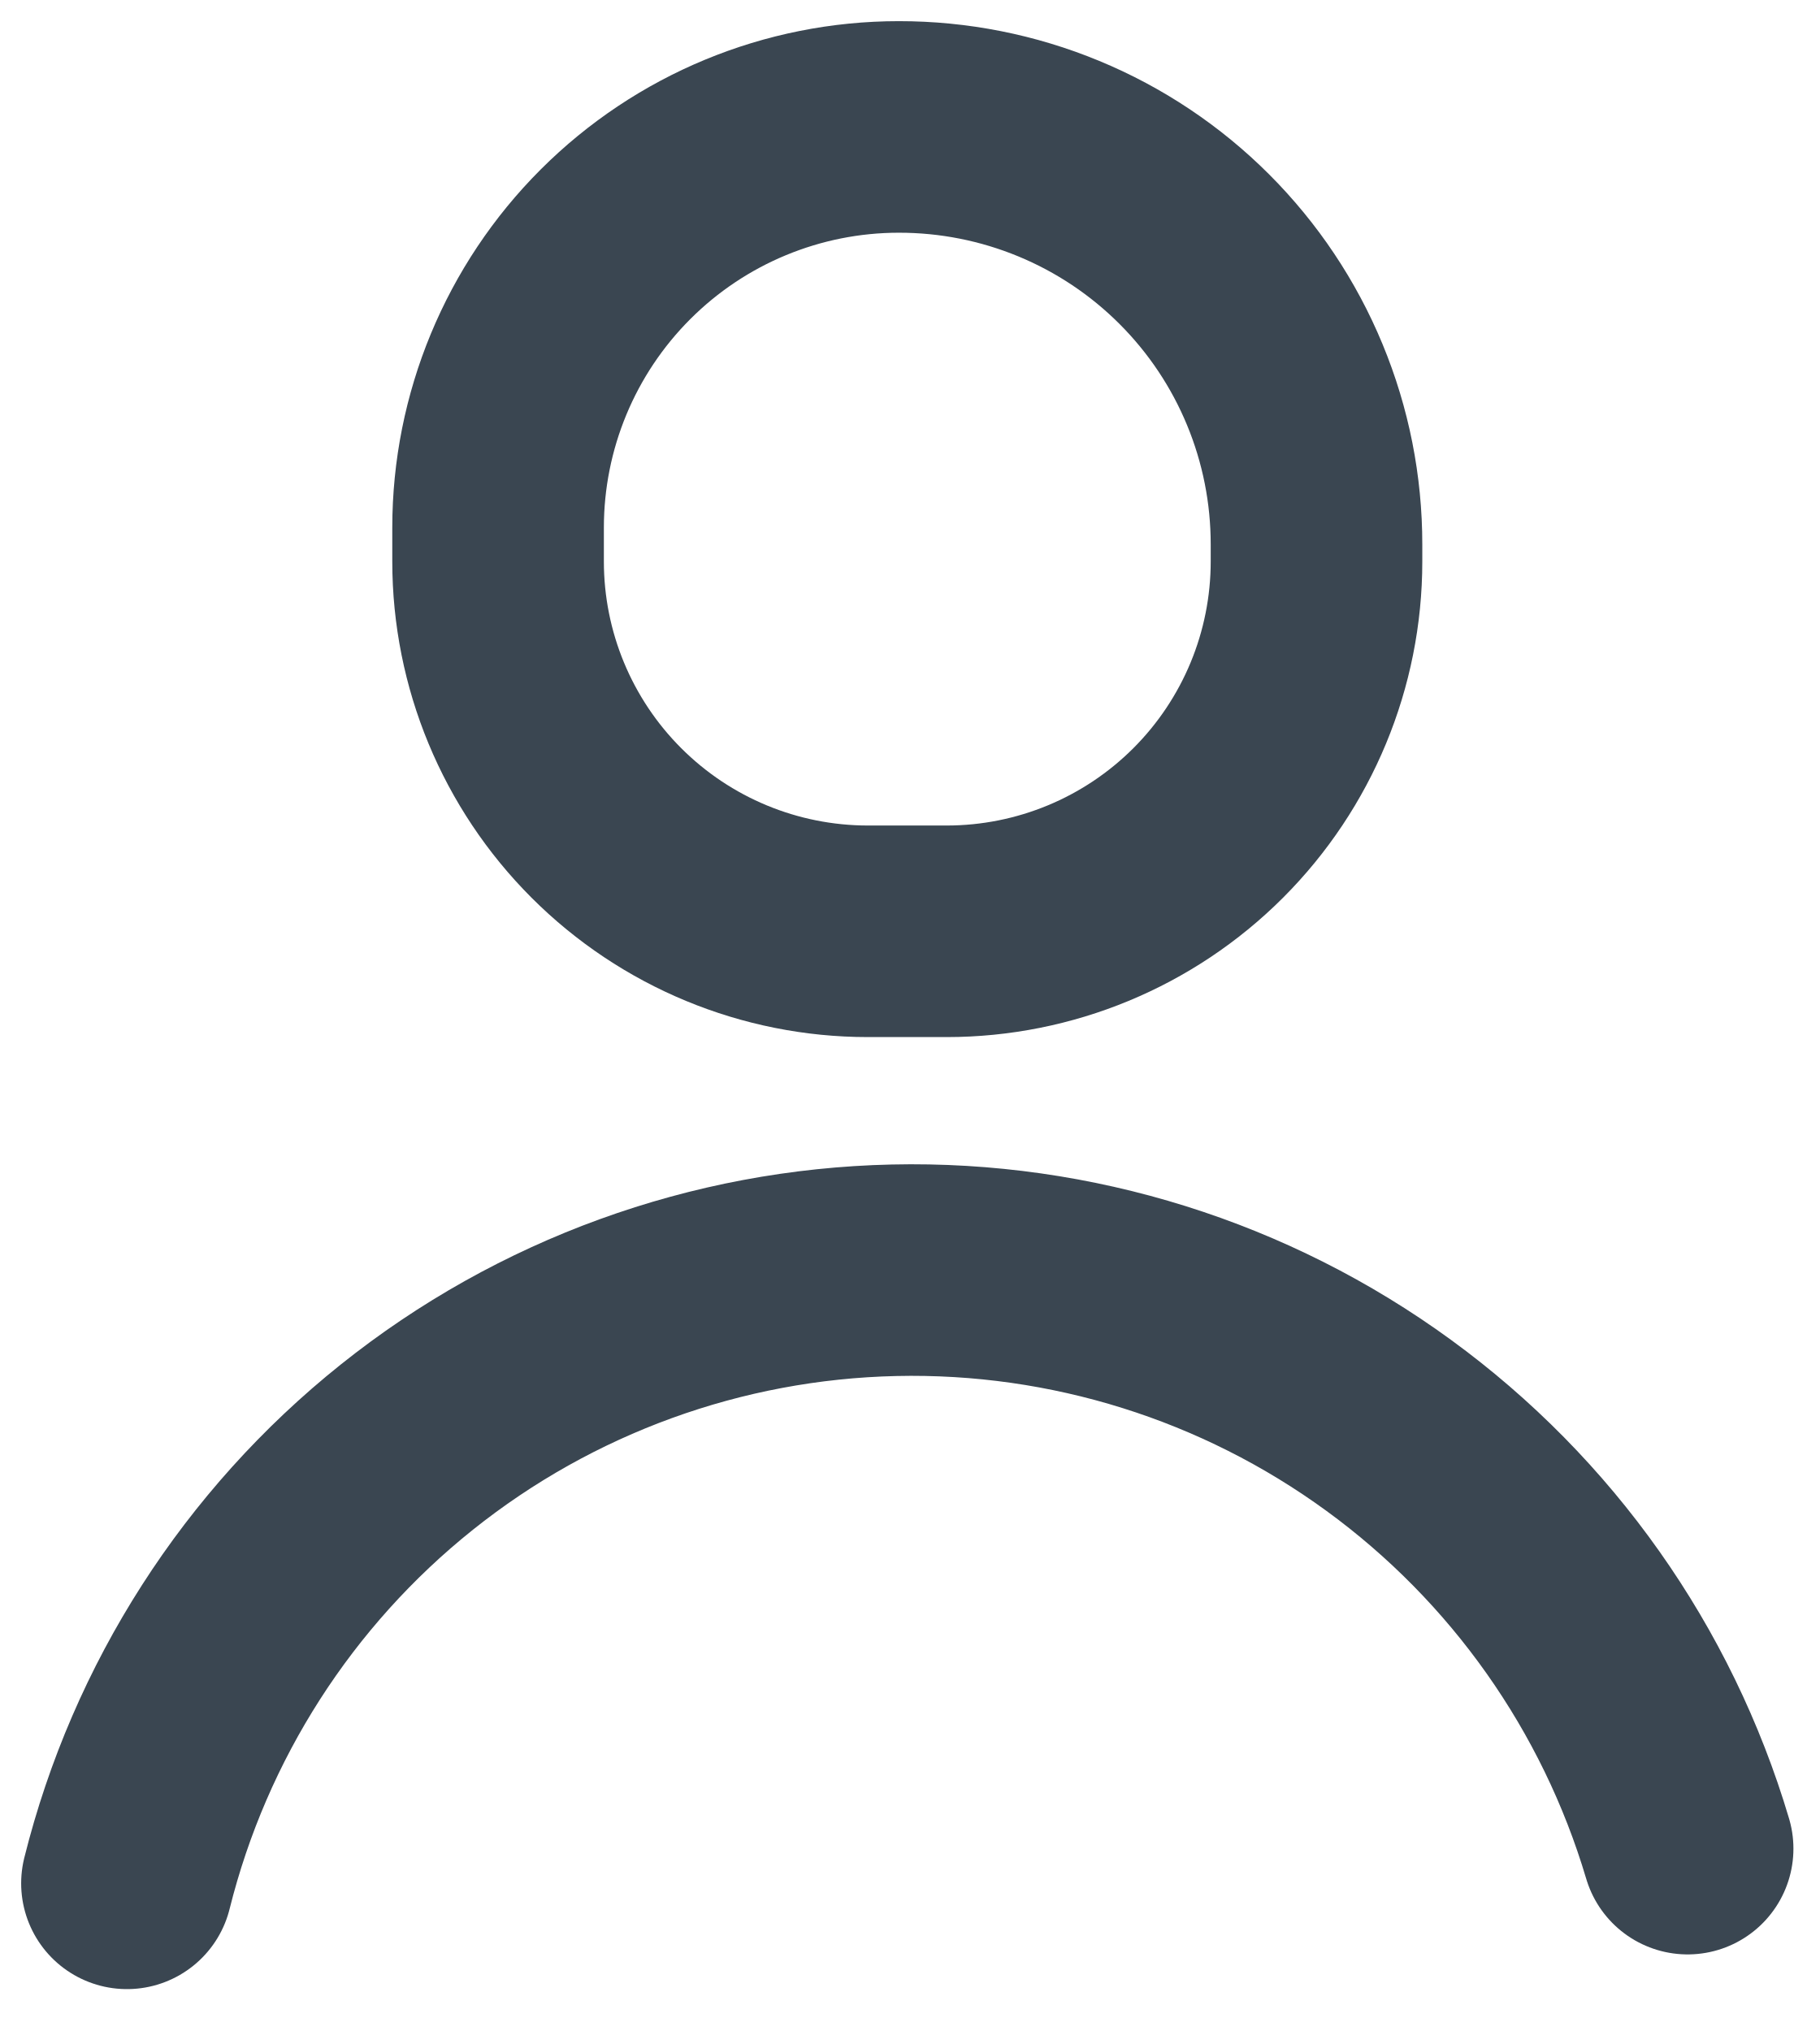
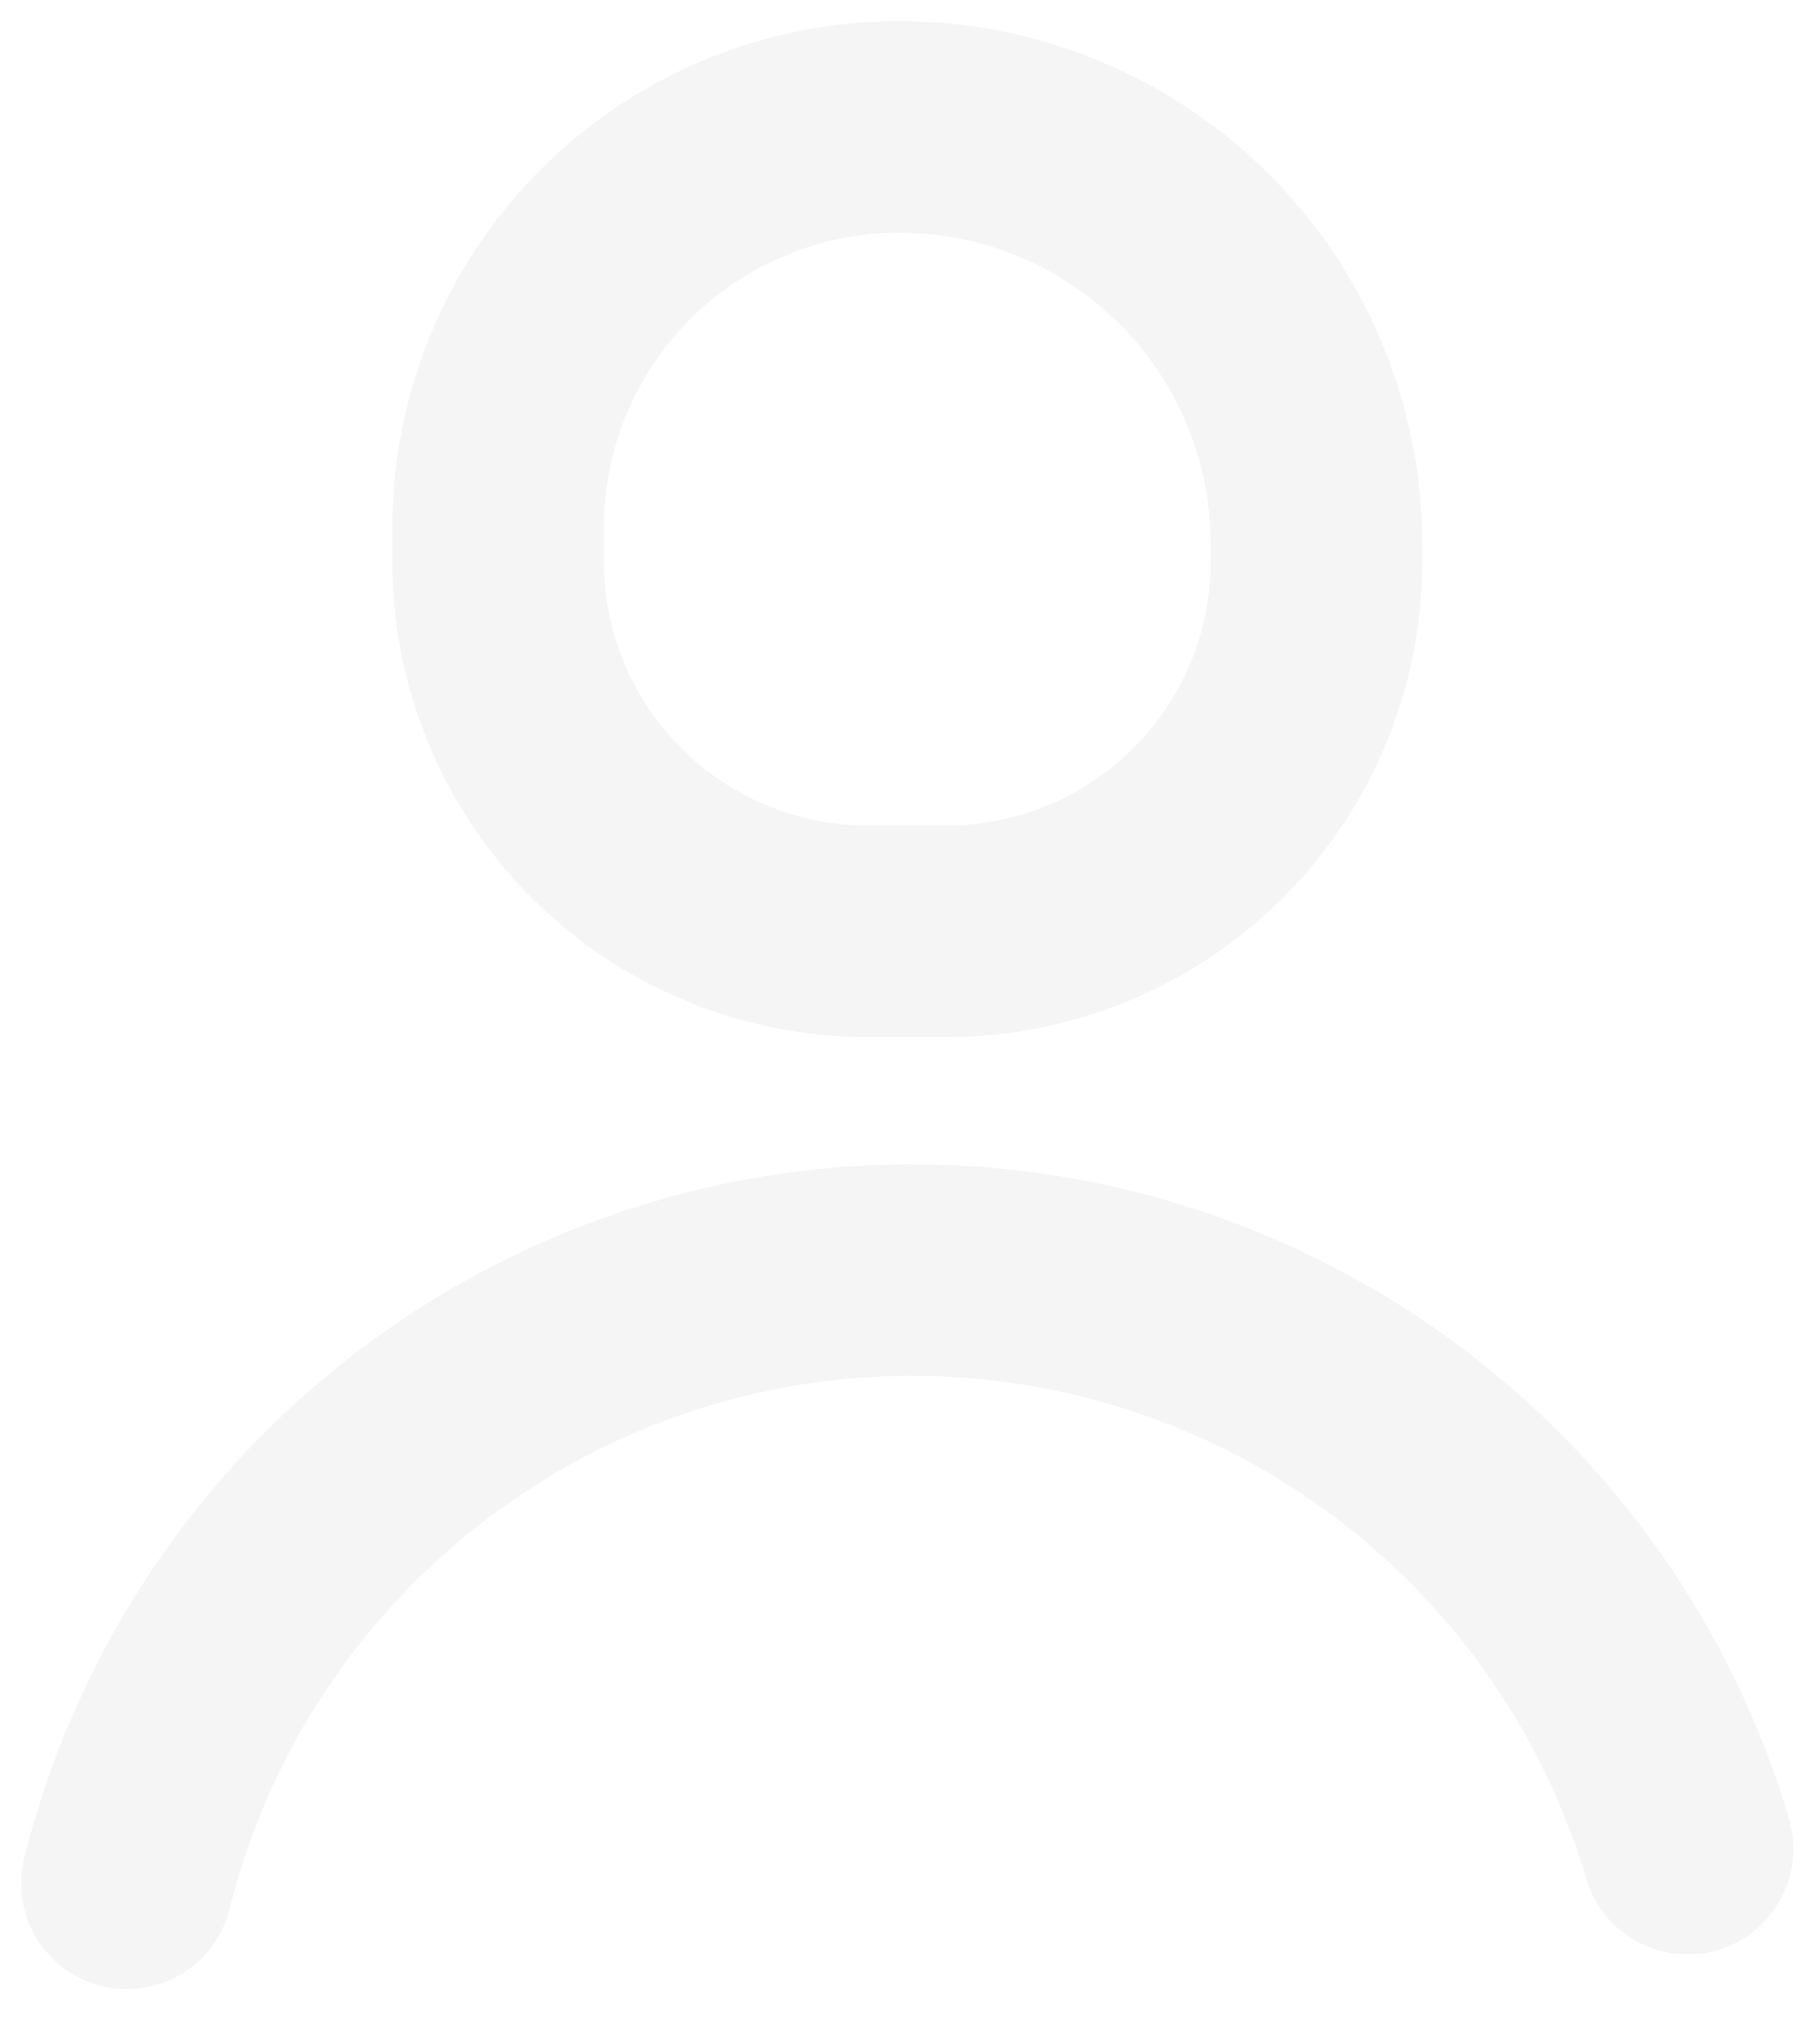
<svg xmlns="http://www.w3.org/2000/svg" width="43" height="48" viewBox="0 0 43 48" fill="none">
-   <path d="M3 44.51C4.015 40.441 6.338 36.819 9.614 34.201C12.889 31.583 16.935 30.114 21.127 30.021C25.319 29.927 29.426 31.215 32.814 33.685C36.203 36.155 38.686 39.67 39.88 43.69" stroke="#3A4651" stroke-width="5" stroke-linecap="round" stroke-linejoin="round" />
-   <path d="M22.36 22.01H20.51C18.192 22.01 15.969 21.089 14.33 19.45C12.691 17.811 11.77 15.588 11.77 13.27V12.47C11.77 9.958 12.768 7.55 14.544 5.774C16.32 3.998 18.728 3 21.24 3C22.537 2.999 23.82 3.253 25.019 3.749C26.217 4.244 27.305 4.971 28.222 5.888C29.139 6.805 29.866 7.893 30.361 9.091C30.857 10.289 31.111 11.573 31.11 12.87V13.27C31.11 15.588 30.189 17.811 28.55 19.45C26.911 21.089 24.688 22.01 22.37 22.01H22.36Z" stroke="#3A4651" stroke-width="5" stroke-linecap="round" stroke-linejoin="round" />
+   <path d="M3 44.51C4.015 40.441 6.338 36.819 9.614 34.201C12.889 31.583 16.935 30.114 21.127 30.021C25.319 29.927 29.426 31.215 32.814 33.685C36.203 36.155 38.686 39.67 39.88 43.69" stroke="#f5f5f5" stroke-width="5" stroke-linecap="round" stroke-linejoin="round" />
+   <path d="M22.36 22.01H20.51C18.192 22.01 15.969 21.089 14.33 19.45C12.691 17.811 11.77 15.588 11.77 13.27V12.47C11.77 9.958 12.768 7.55 14.544 5.774C16.32 3.998 18.728 3 21.24 3C22.537 2.999 23.82 3.253 25.019 3.749C26.217 4.244 27.305 4.971 28.222 5.888C29.139 6.805 29.866 7.893 30.361 9.091C30.857 10.289 31.111 11.573 31.11 12.87V13.27C31.11 15.588 30.189 17.811 28.55 19.45C26.911 21.089 24.688 22.01 22.37 22.01H22.36Z" stroke="#f5f5f5" stroke-width="5" stroke-linecap="round" stroke-linejoin="round" />
</svg>
